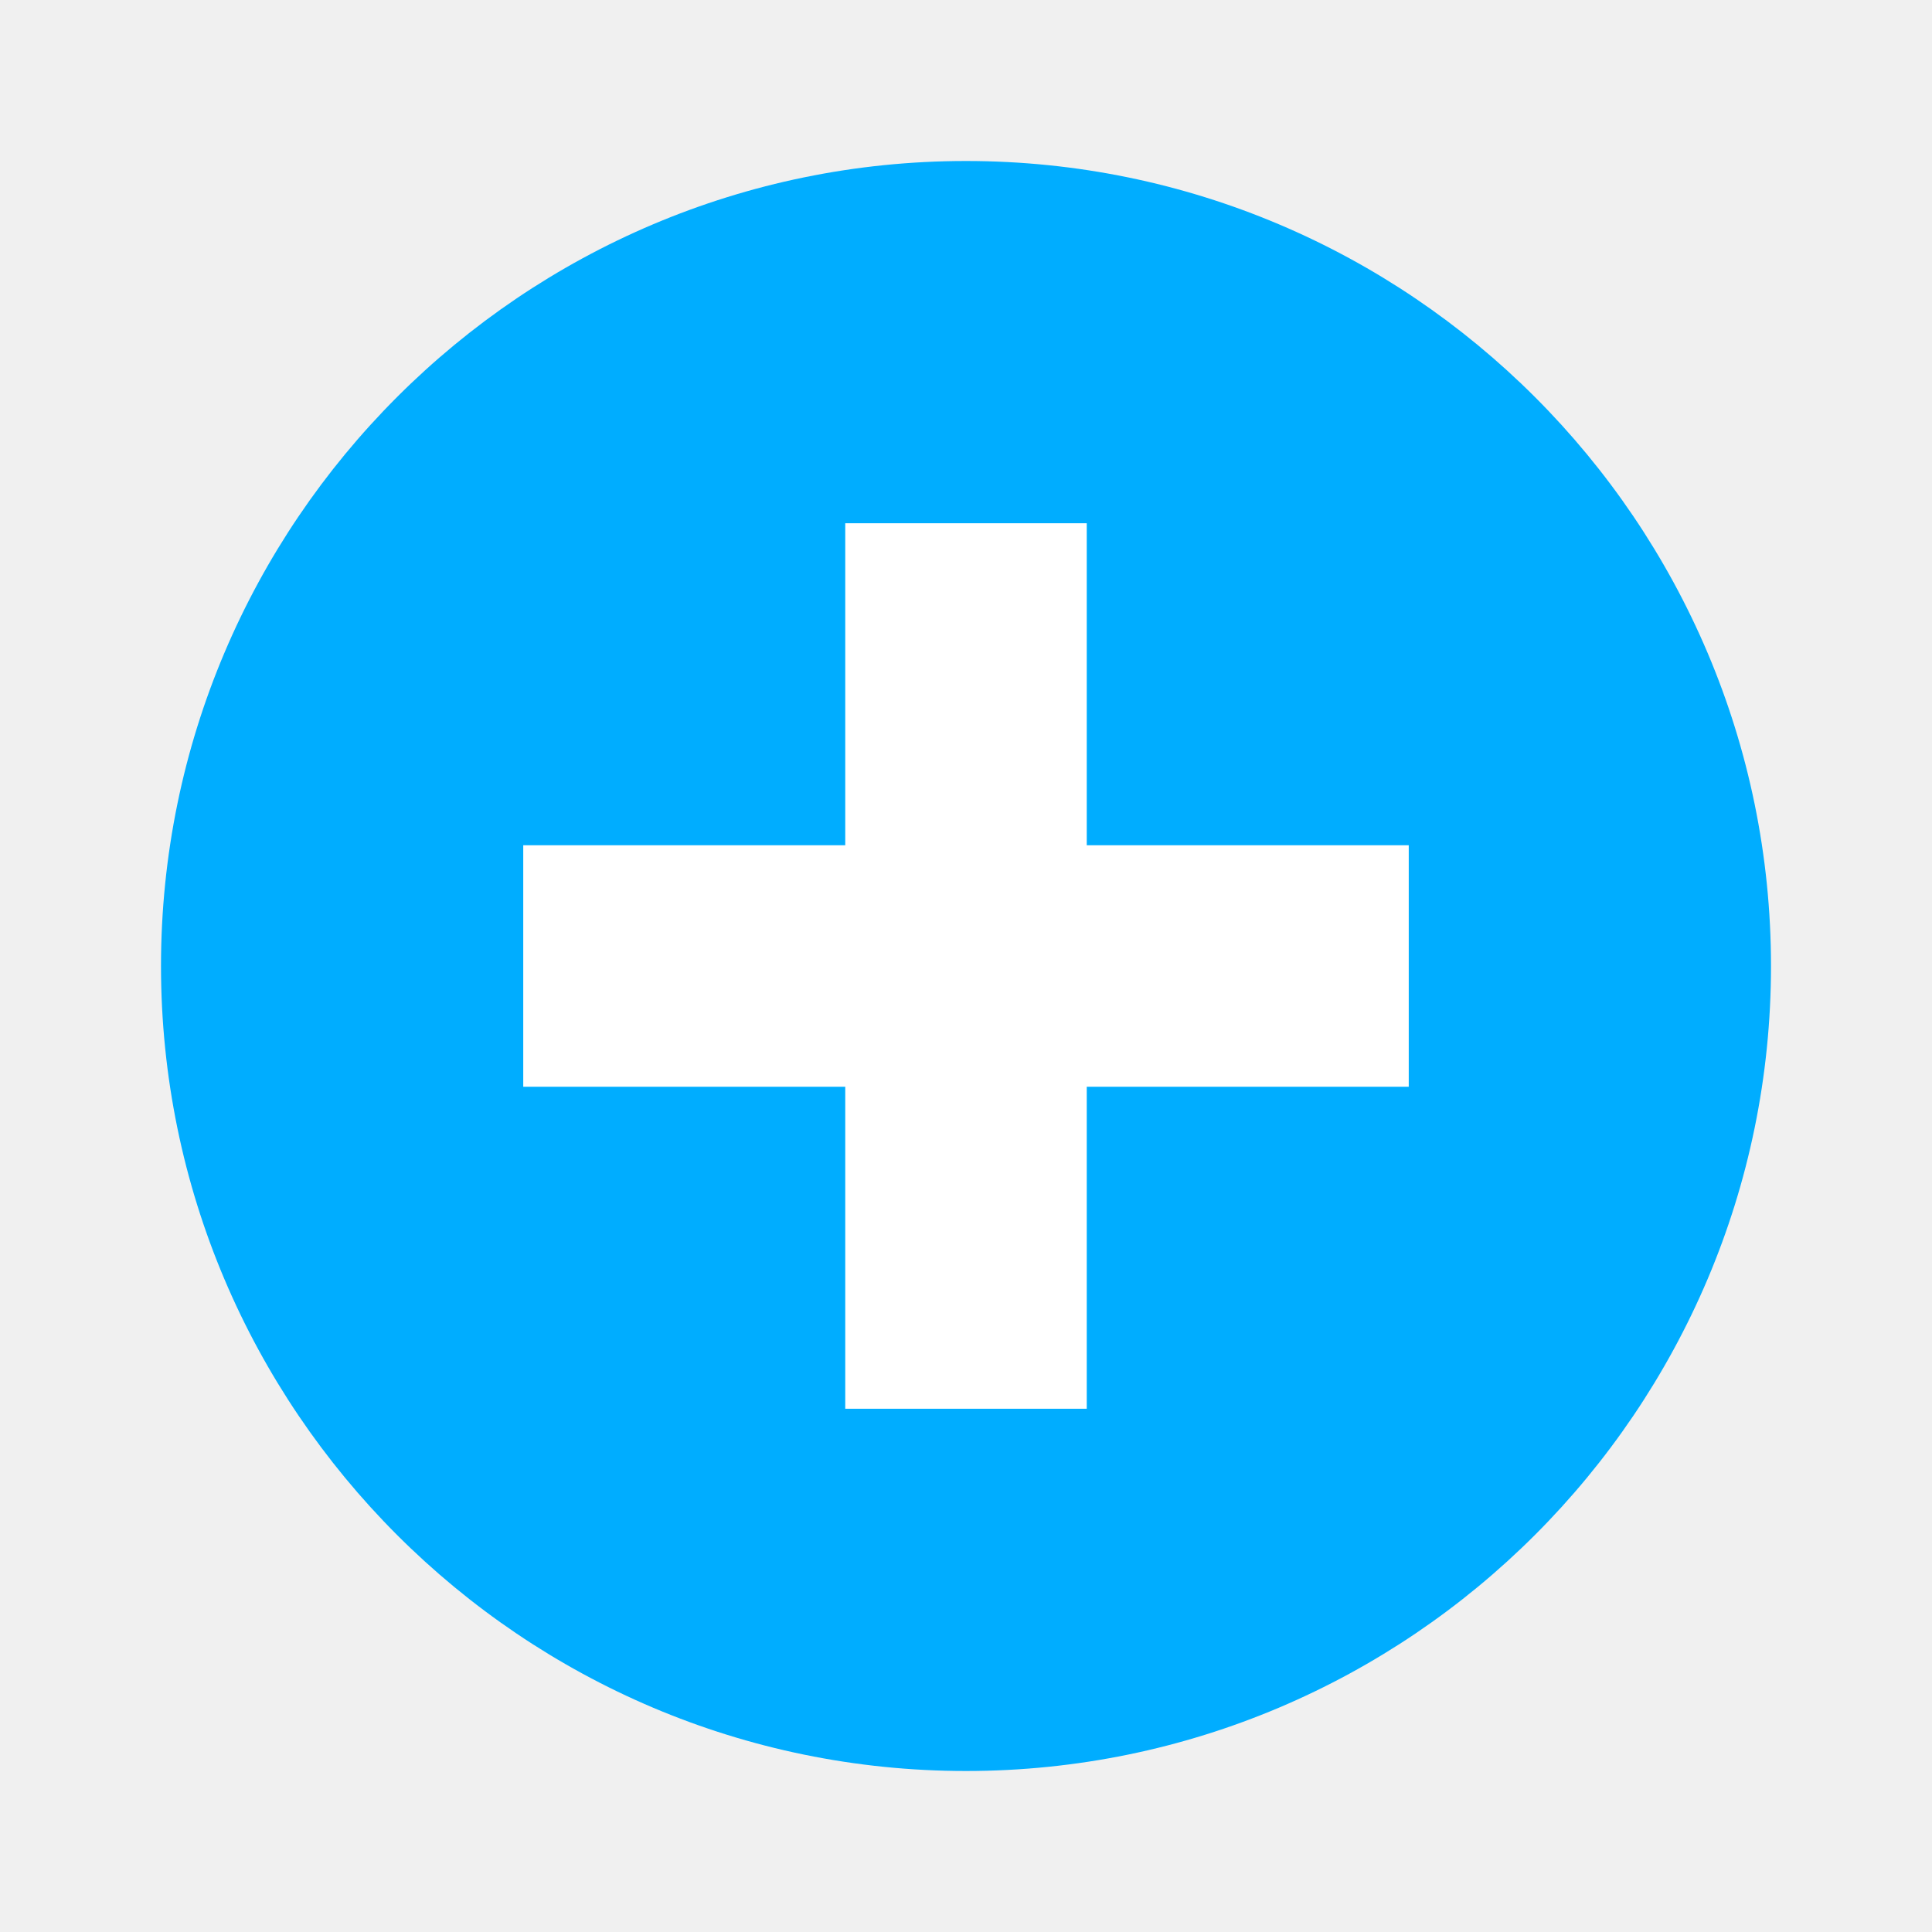
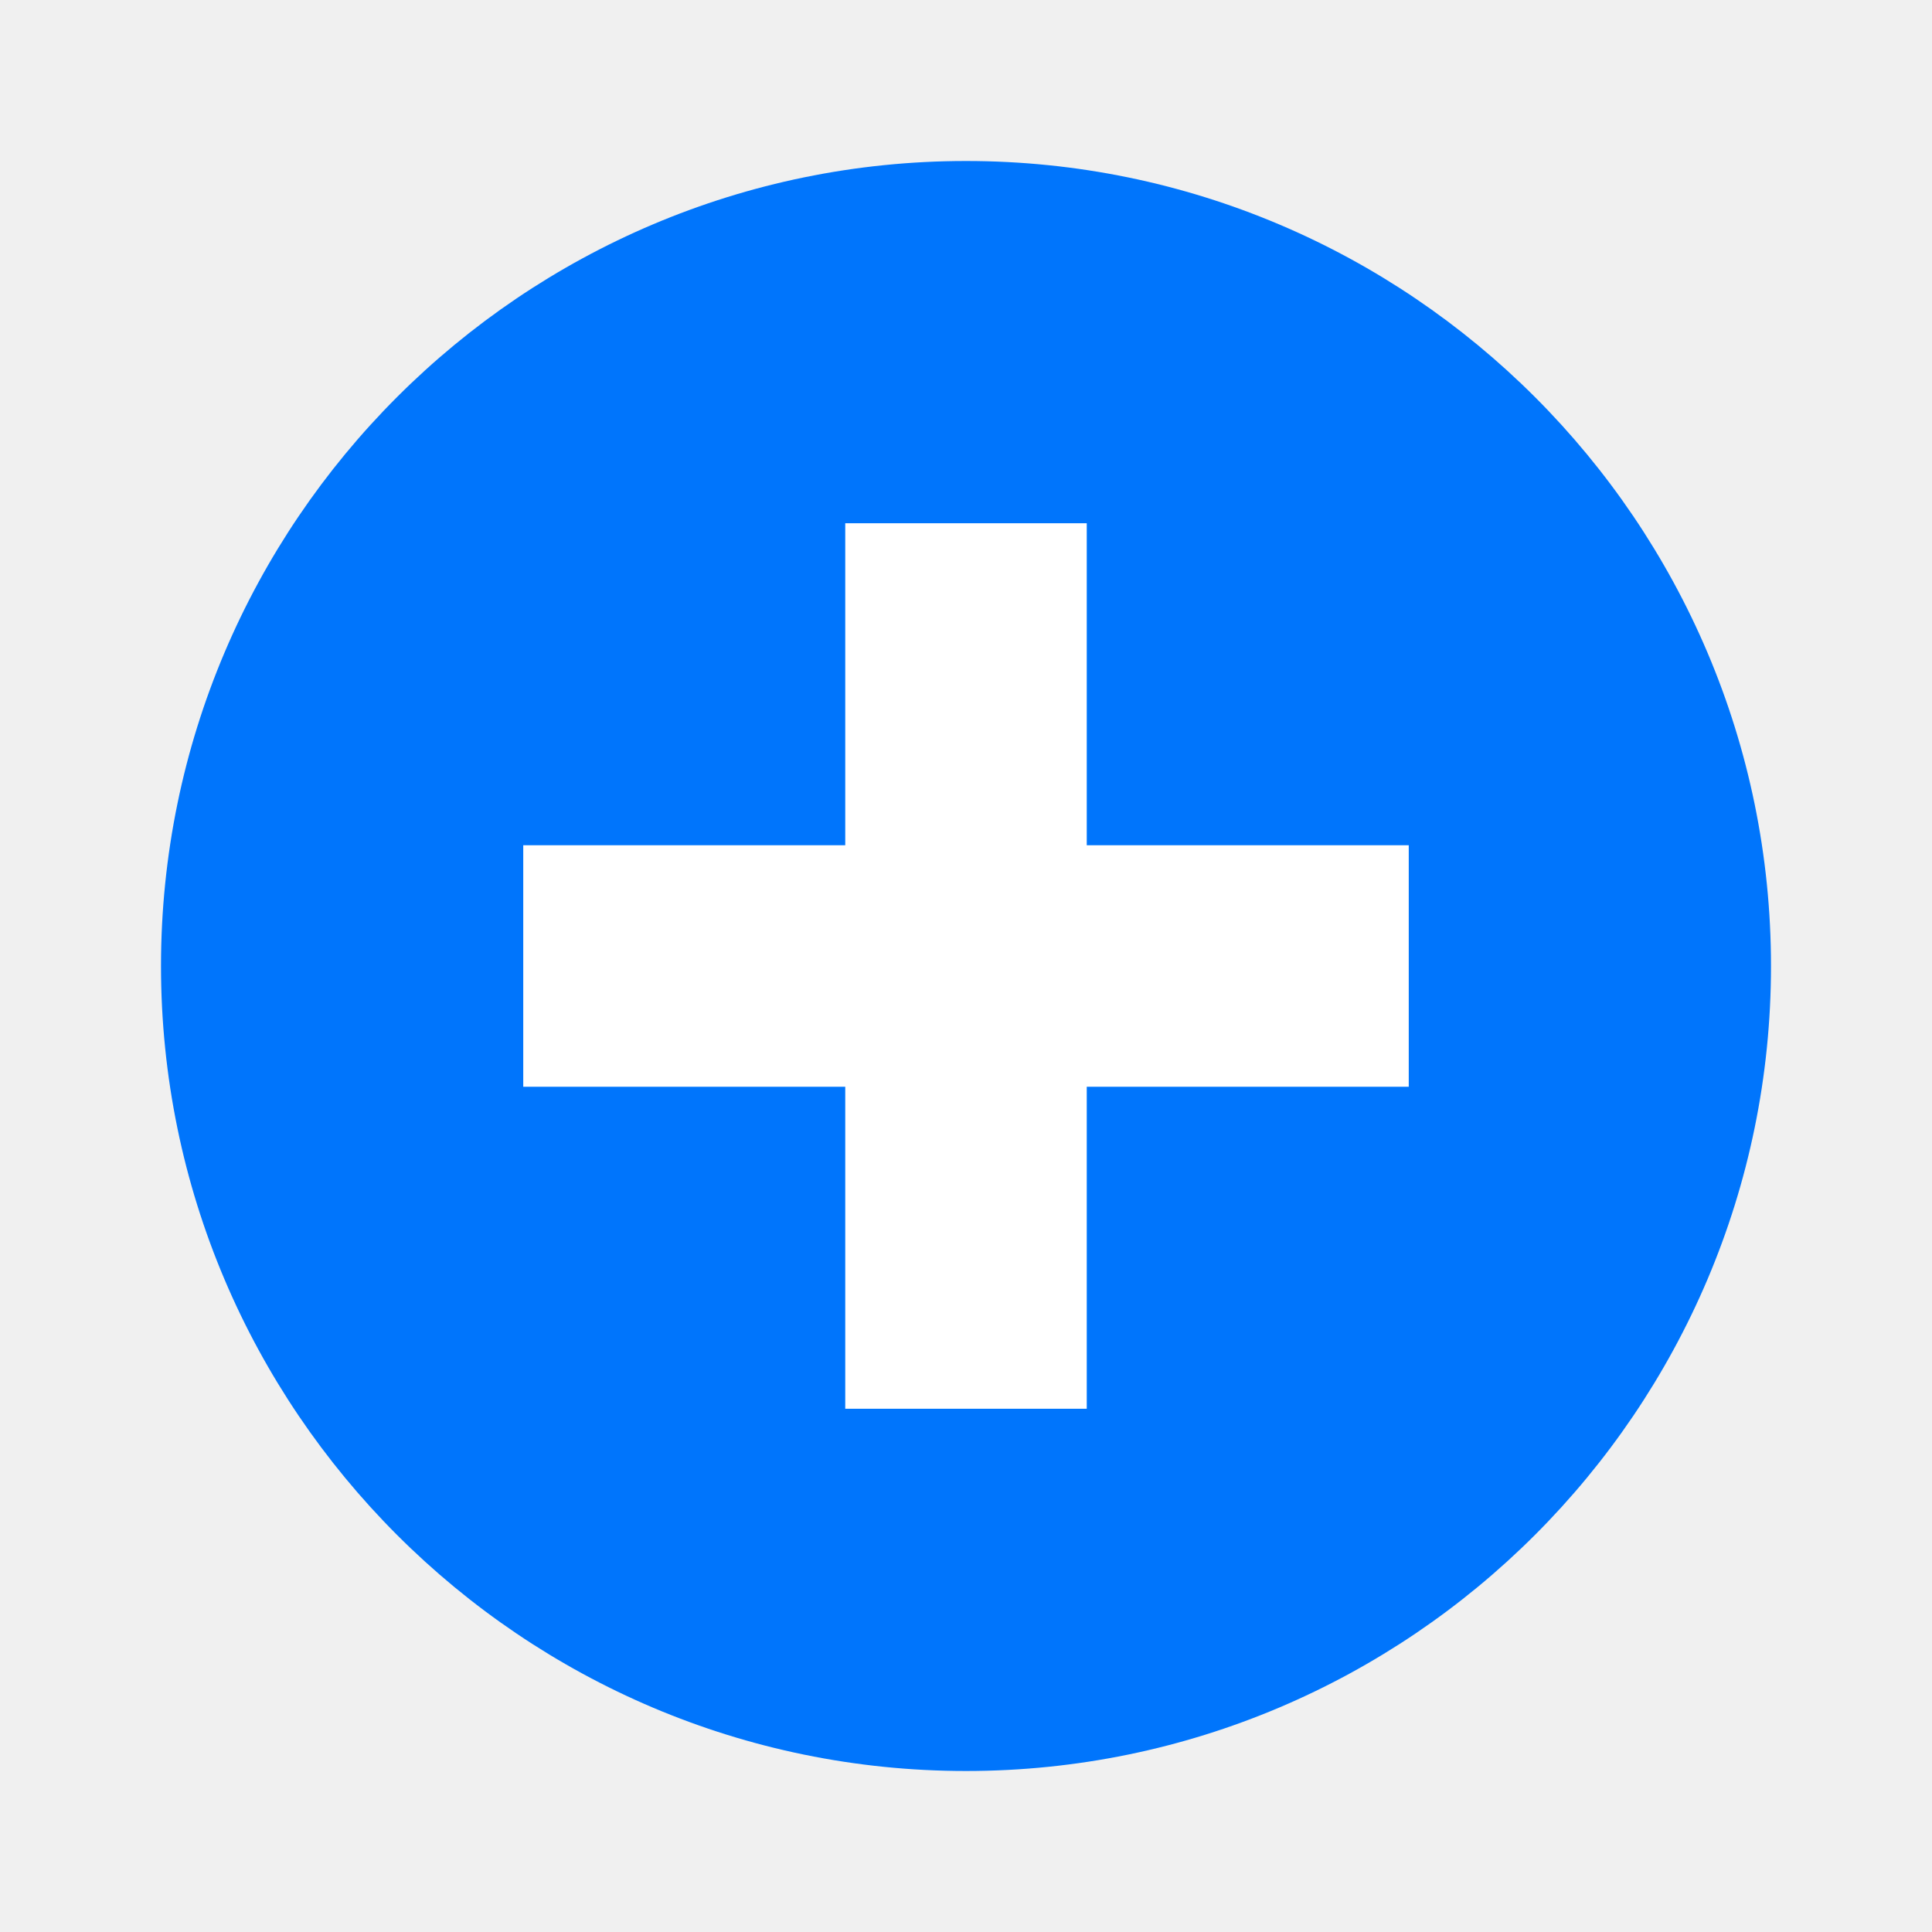
<svg xmlns="http://www.w3.org/2000/svg" viewBox="0,0,256,256" width="144px" height="144px" fill-rule="nonzero">
  <g fill="none" fill-rule="nonzero" stroke="none" stroke-width="1" stroke-linecap="butt" stroke-linejoin="miter" stroke-miterlimit="10" stroke-dasharray="" stroke-dashoffset="0" font-family="none" font-weight="none" font-size="none" text-anchor="none" style="mix-blend-mode: normal">
    <g transform="scale(5.33333,5.33333)">
-       <path d="M24,44c-11.028,0 -20,-8.972 -20,-20c0,-11.028 8.972,-20 20,-20c11.028,0 20,8.972 20,20c0,11.028 -8.972,20 -20,20z" fill="#00adff" />
+       <path d="M24,44c-11.028,0 -20,-8.972 -20,-20c0,-11.028 8.972,-20 20,-20c11.028,0 20,8.972 20,20c0,11.028 -8.972,20 -20,20z" fill="#0075fc" />
      <path d="M13,21h22v6h-22z" fill="#ffffff" />
      <path transform="translate(48,0) rotate(90)" d="M13,21h22v6h-22z" fill="#ffffff" />
    </g>
  </g>
</svg>
